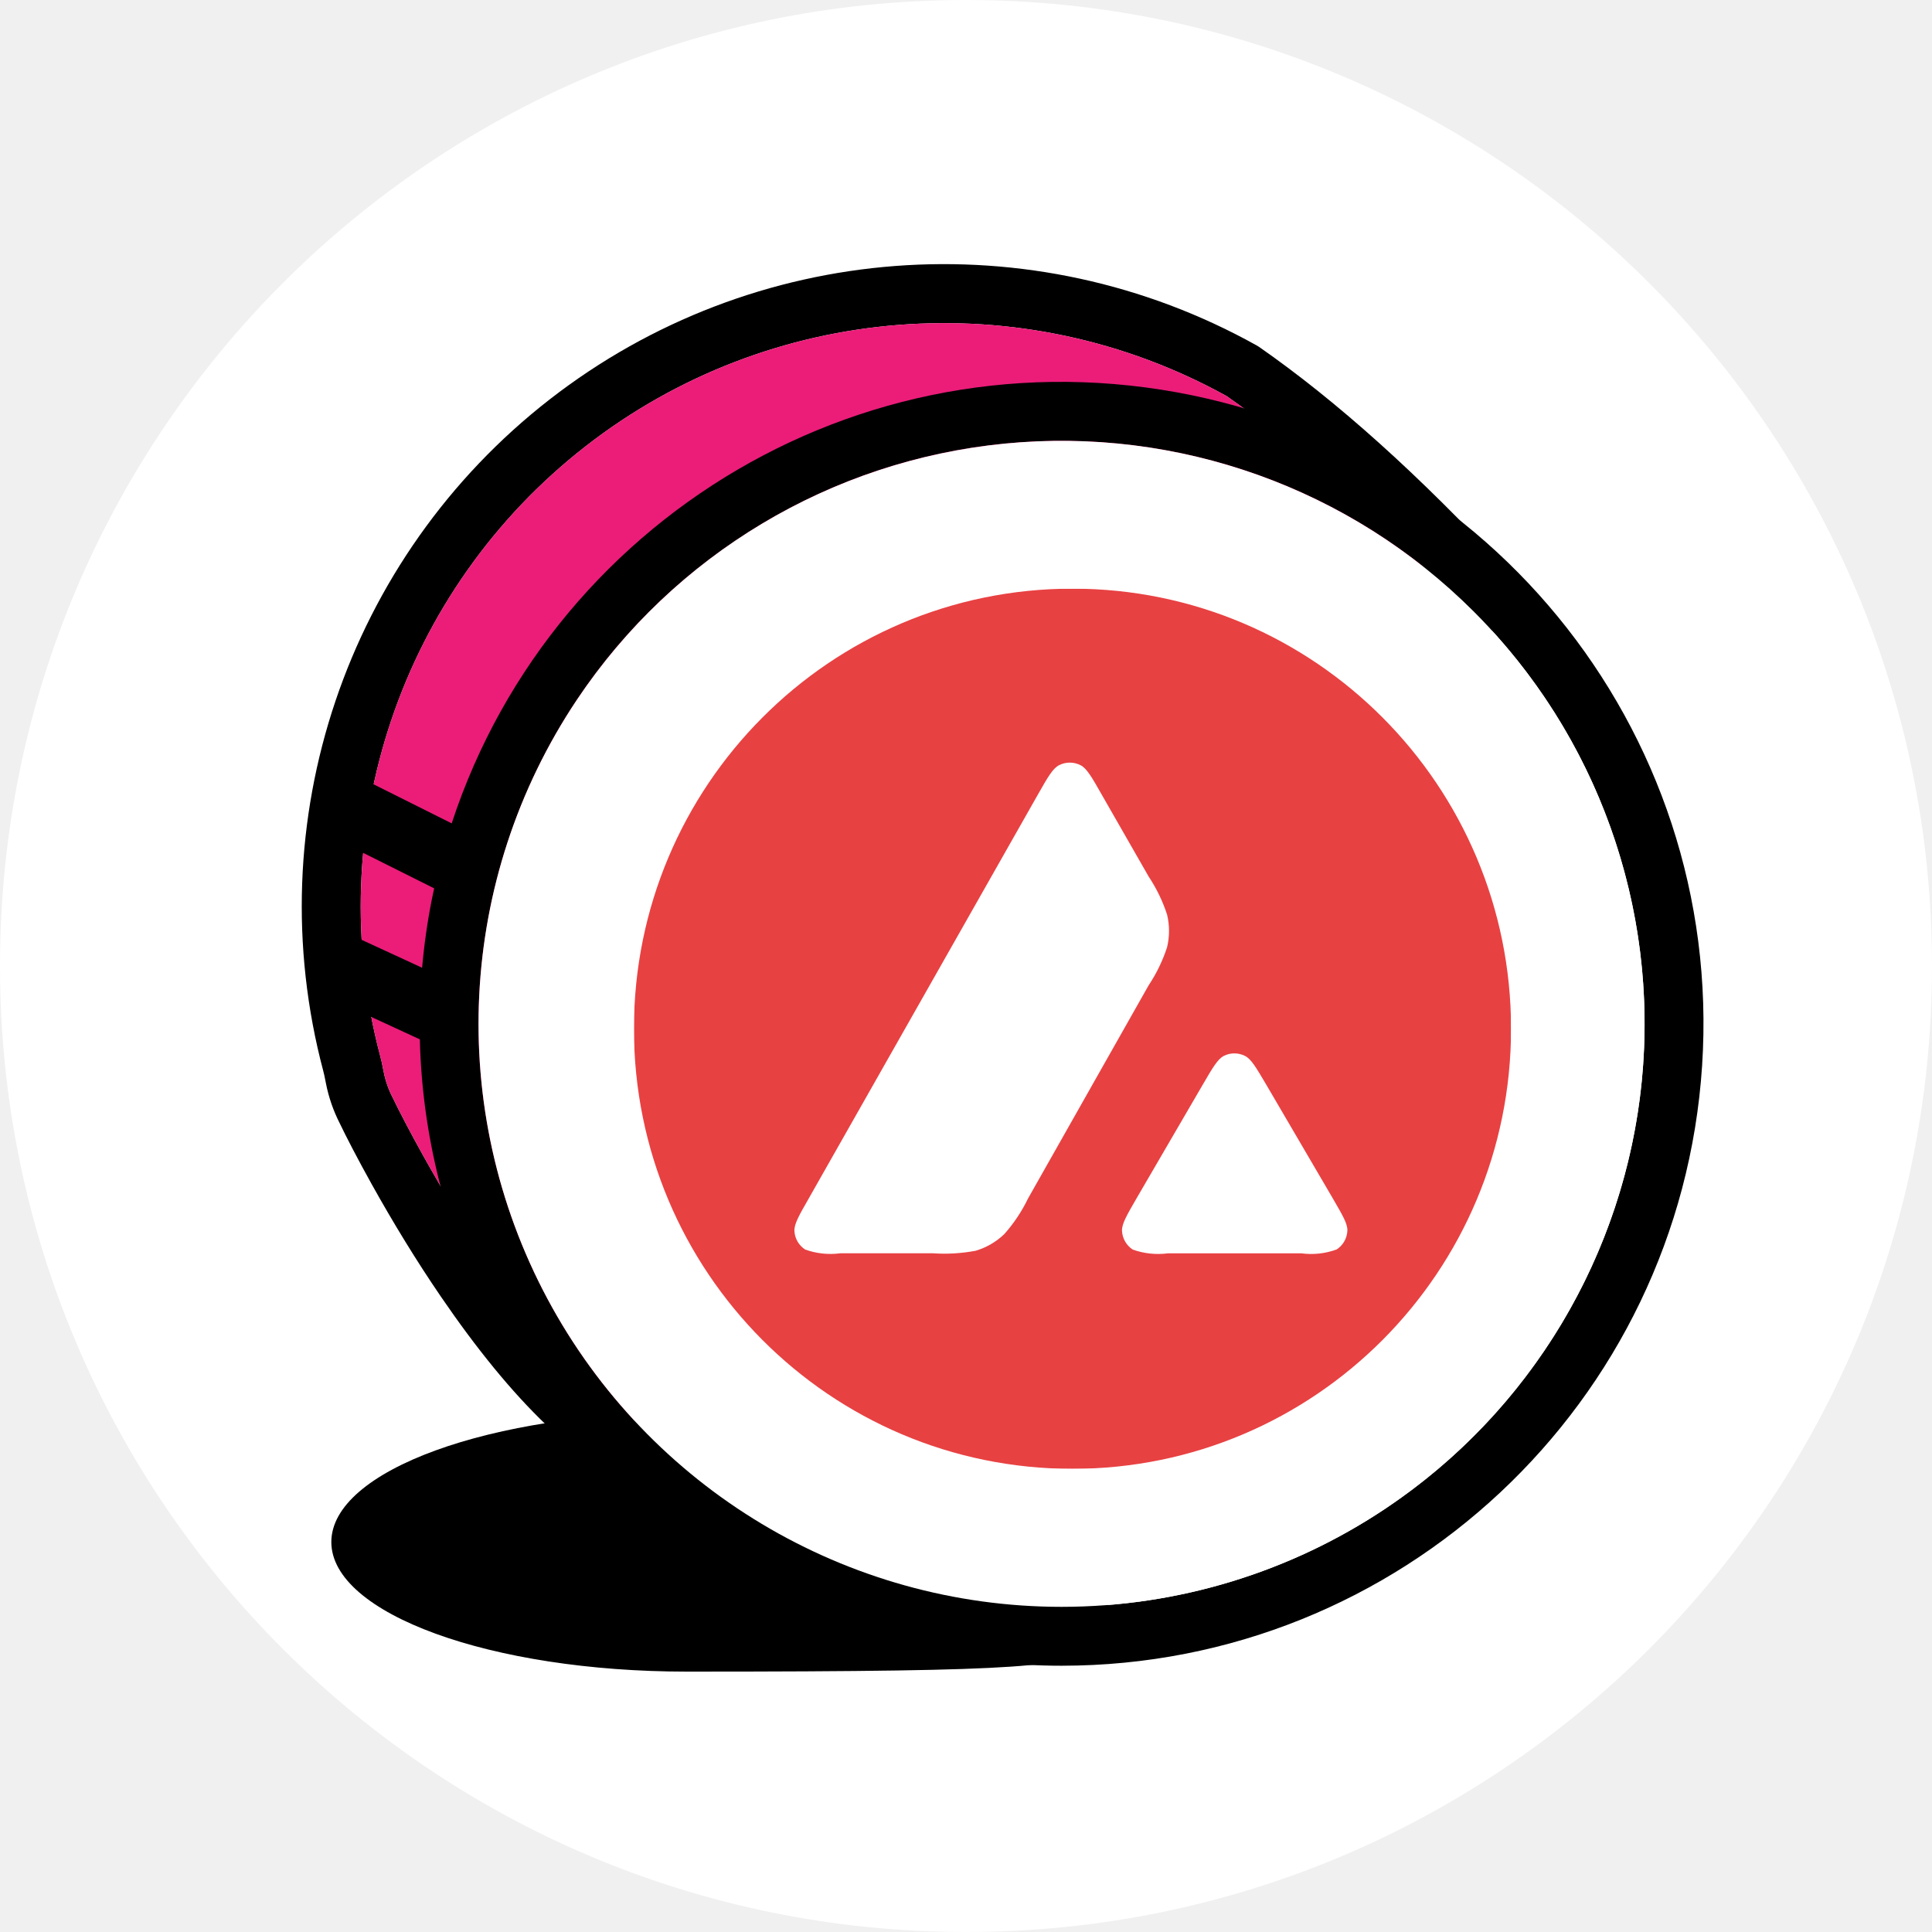
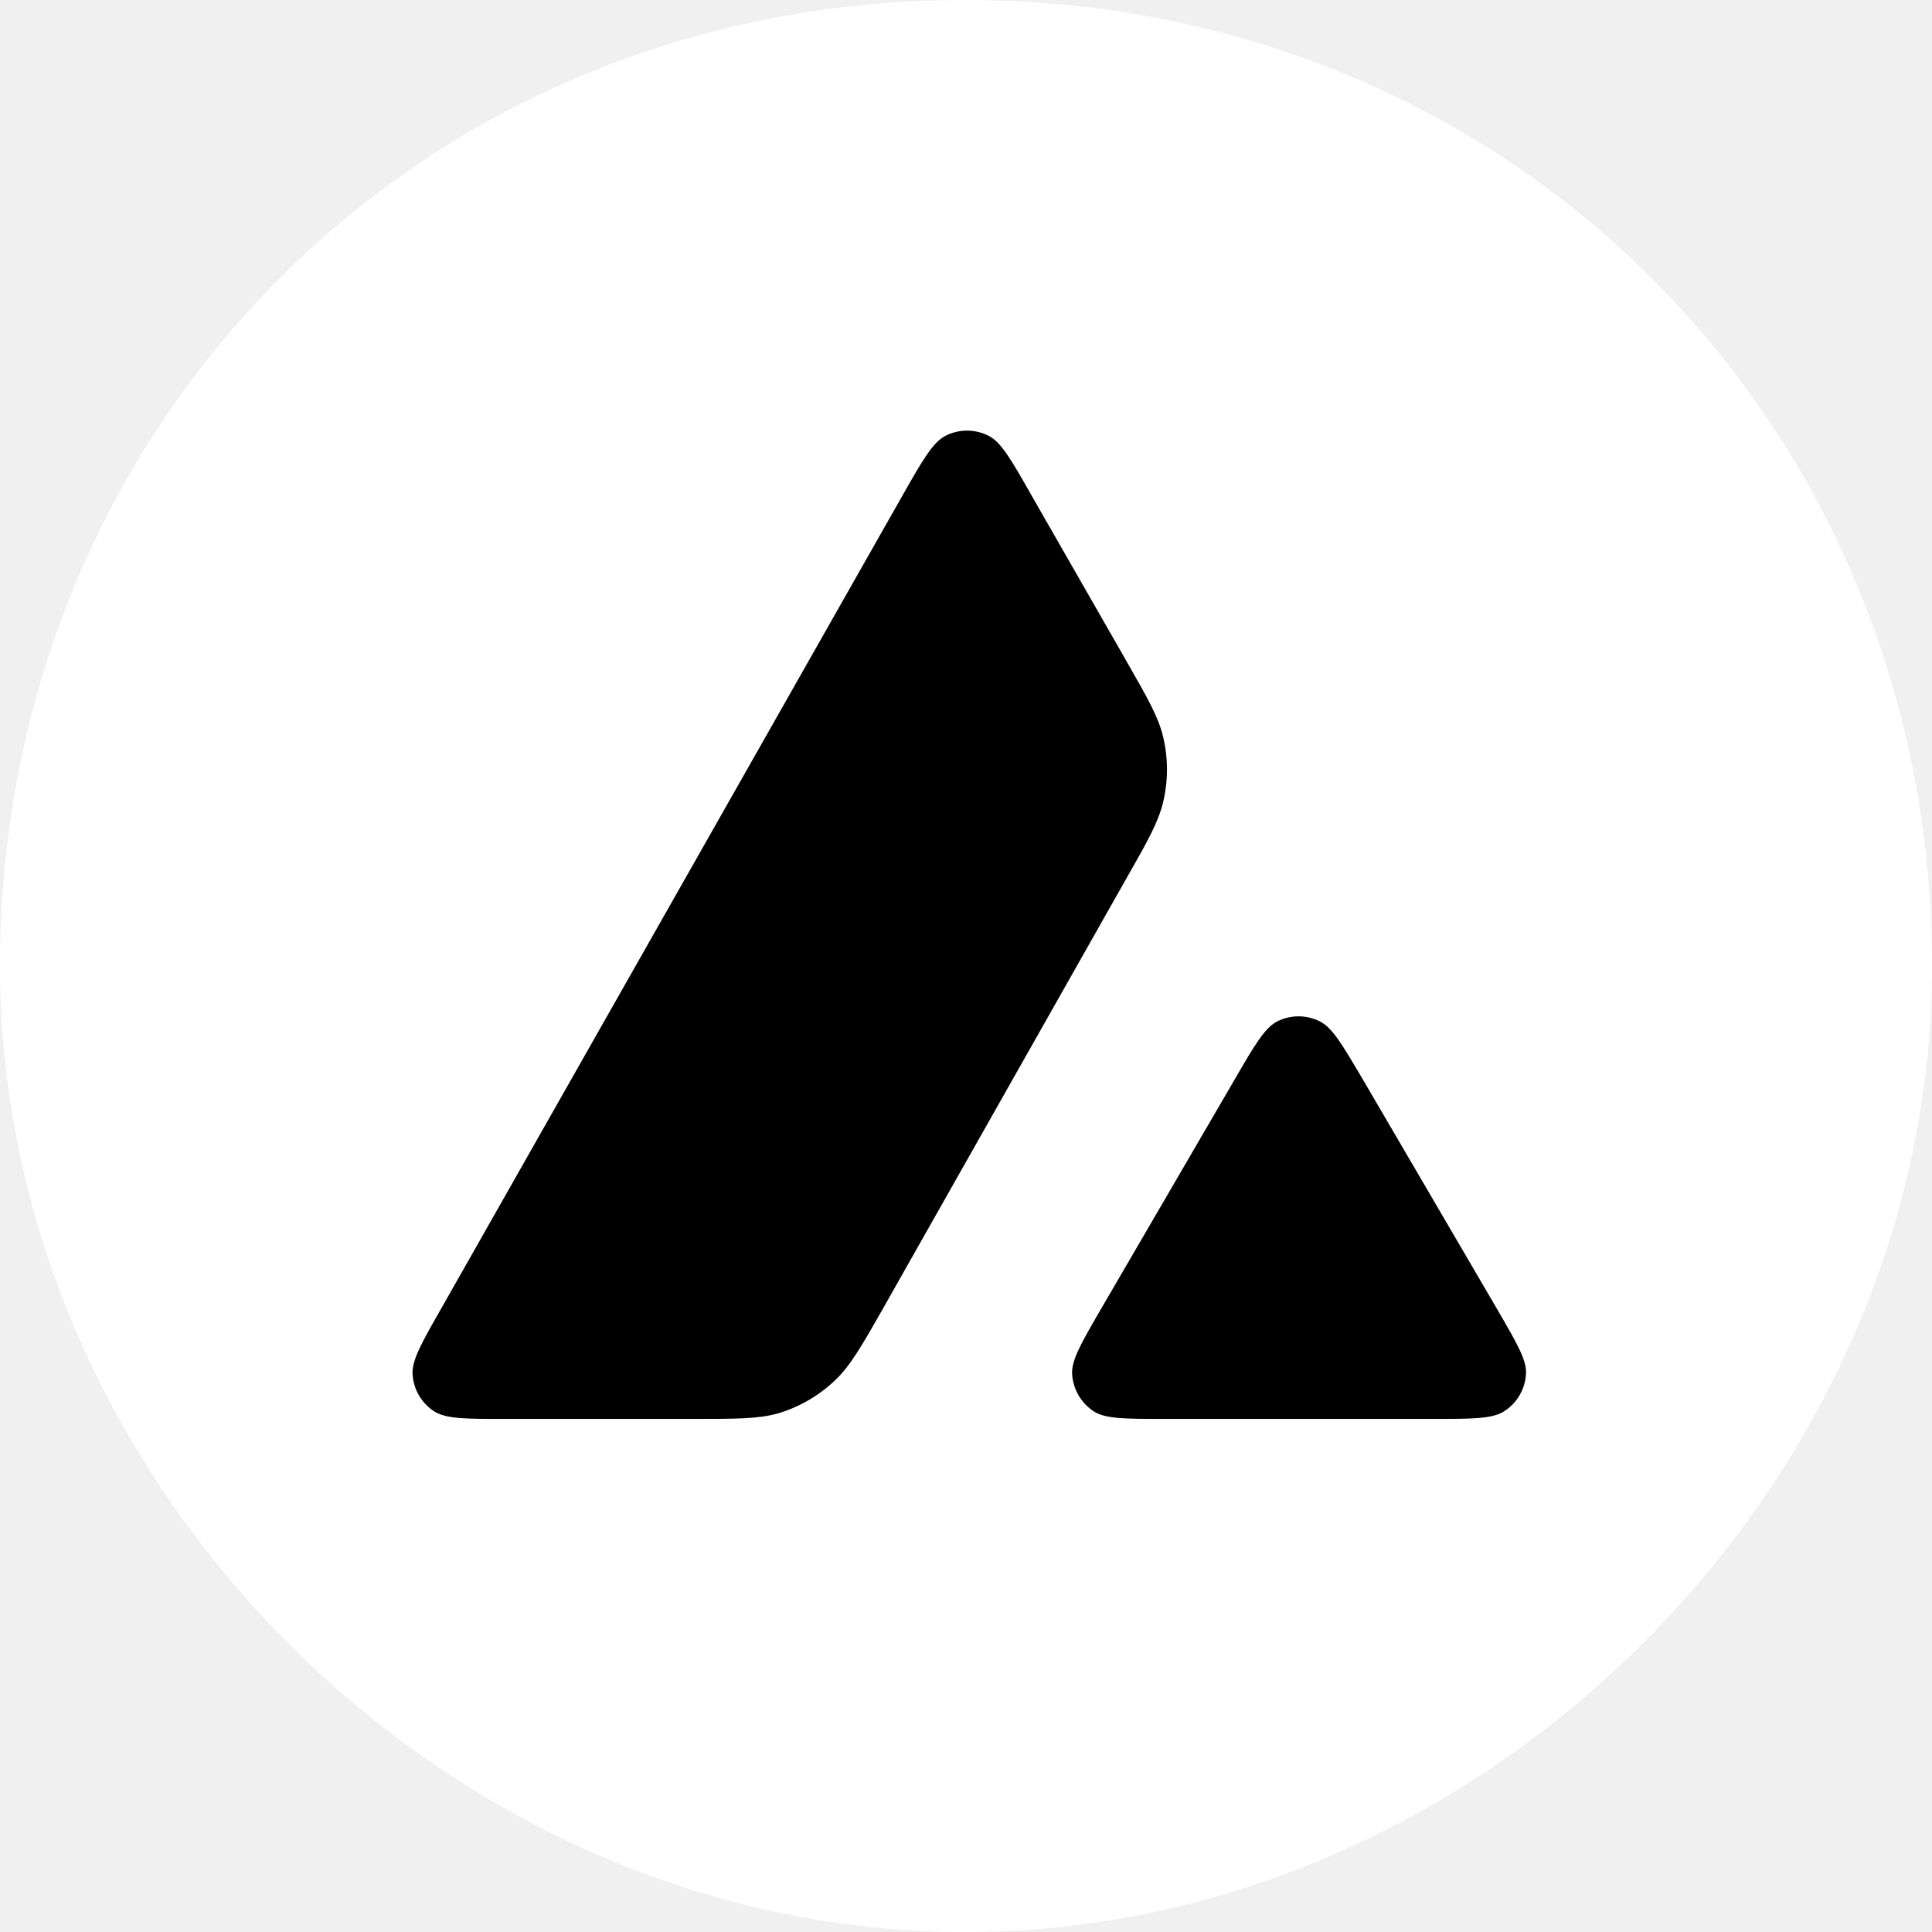
- <svg xmlns="http://www.w3.org/2000/svg" width="256" height="256" viewBox="0 0 256 256" fill="none">
-   <path d="M128 256c70.692 0 128-57.308 128-128C256 57.308 198.692 0 128 0 57.308 0 0 57.307 0 128c0 70.692 57.307 128 128 128Z" fill="#fff" />
-   <path d="M91.036 221.498c47.857 0 47.857-.713 55.972-3.121 10.6-3.148-29.94-31.213-55.972-31.213s-47.133 7.685-47.133 17.165 21.1 17.169 47.133 17.169Z" fill="#000" />
-   <path d="m199.706 75.513 2.2 2.372-1.924 2.6c-62.415 84.39-98.37 122.6-113.625 117.474-9.292-3.121-18.61-12.509-27.929-26.141-3.276-4.791-6.35-9.837-9.149-14.858-1.863-3.343-3.44-6.393-4.258-8.11a20.22 20.22 0 0 1-1.835-5.313l-.042-.213c-.146-.753-.2-.99-.306-1.4a85.088 85.088 0 0 1 123.685-96.148l.324.2c10.291 7.167 21.244 17.012 32.859 29.537Zm-37.159-23.02a77.3 77.3 0 0 0-112.166 87.43c.17.636.245.995.424 1.917l.037.189a12.605 12.605 0 0 0 1.223 3.466c.747 1.567 2.248 4.469 4.031 7.67 2.69 4.826 5.643 9.672 8.774 14.252 8.42 12.316 16.77 20.727 23.972 23.147 9.607 3.227 45.774-35.058 102.931-112.1-10.377-10.955-20.119-19.612-29.226-25.971Z" fill="#000" />
-   <path d="M162.546 52.493a77.3 77.3 0 0 0-112.165 87.43c.169.636.245.995.424 1.917l.037.189a12.617 12.617 0 0 0 1.223 3.464c.747 1.567 2.248 4.469 4.03 7.67 2.69 4.826 5.644 9.672 8.775 14.252 8.419 12.316 16.769 20.727 23.972 23.147 9.607 3.227 45.774-35.058 102.931-112.1-10.377-10.955-20.12-19.611-29.227-25.969Z" fill="#EC1C79" />
-   <path d="M140.663 220.718a85.058 85.058 0 0 1-83.422-101.65 85.056 85.056 0 1 1 83.422 101.65Zm0-7.8a77.246 77.246 0 0 0 42.918-13.02 77.248 77.248 0 0 0 11.707-118.857A77.252 77.252 0 0 0 69.29 165.226a77.257 77.257 0 0 0 41.81 41.809 77.254 77.254 0 0 0 29.563 5.88v.003Z" fill="#000" />
-   <path d="M140.662 212.915a77.256 77.256 0 0 0 71.372-47.689 77.25 77.25 0 0 0-16.746-84.188A77.254 77.254 0 0 0 76.43 92.743a77.25 77.25 0 0 0 64.232 120.172Z" fill="#fff" />
-   <path d="M45.07 111.479a4.37 4.37 0 0 1 3.904-7.817l12.485 6.243a4.381 4.381 0 0 1 2.228 2.525 4.37 4.37 0 0 1-6.136 5.292l-12.482-6.243Zm-1.438 20.701a4.38 4.38 0 0 1-2.311-2.454 4.369 4.369 0 0 1 5.973-5.481l12.485 5.762a4.38 4.38 0 0 1 2.312 2.454 4.369 4.369 0 0 1-5.974 5.481l-12.485-5.762Z" fill="#000" />
-   <mask id="a" mask-type="alpha" maskUnits="userSpaceOnUse" x="84" y="78" width="117" height="117">
-     <path d="M84 78h116.222v116.627H84V78Z" fill="#fff" />
-   </mask>
-   <g mask="url(#a)">
-     <path d="M200.222 136.314c0 32.205-26.017 58.313-58.111 58.313-32.094 0-58.111-26.108-58.111-58.313C84 104.108 110.017 78 142.111 78c32.094 0 58.111 26.108 58.111 58.314Z" fill="#E84142" />
+ <svg xmlns="http://www.w3.org/2000/svg" width="125" height="125" viewBox="0 0 125 125" fill="none">
+   <g clip-path="url(#a)">
+     <path d="M102.679 22.322H22.321v80.357h80.358V22.322Z" fill="#000" />
+     <path fill-rule="evenodd" clip-rule="evenodd" d="M62.5 125C28.96 125.036 0 96.04 0 62.5 0 27.66 26.978-.036 62.5 0 97.991.036 125 27.66 125 62.5c0 33.504-28.996 62.464-62.5 62.5ZM44.772 91.804H32.656c-2.544 0-3.799 0-4.567-.492a3.078 3.078 0 0 1-1.397-2.41c-.045-.902.58-2.01 1.84-4.215l29.91-52.718c1.272-2.237 1.92-3.357 2.732-3.773a3.073 3.073 0 0 1 2.79 0c.813.416 1.456 1.536 2.728 3.773L72.839 42.7l.032.058c1.375 2.402 2.071 3.616 2.379 4.897.337 1.4.337 2.86 0 4.26-.313 1.29-1 2.517-2.393 4.955L57.143 84.638l-.04.076c-1.384 2.42-2.085 3.648-3.054 4.572a9.143 9.143 0 0 1-3.728 2.165c-1.272.353-2.696.353-5.549.353Zm30.59 0h17.357c2.562 0 3.848 0 4.616-.505a3.066 3.066 0 0 0 1.397-2.424c.045-.875-.571-1.938-1.777-4.018a35.188 35.188 0 0 1-.125-.214l-8.696-14.875-.098-.165c-1.224-2.067-1.84-3.112-2.634-3.514a3.054 3.054 0 0 0-2.773 0c-.799.415-1.442 1.505-2.714 3.697l-8.66 14.87-.032.054c-1.268 2.187-1.902 3.281-1.857 4.178a3.104 3.104 0 0 0 1.397 2.424c.75.492 2.036.492 4.599.492Z" fill="#fff" />
  </g>
-   <path d="M123.653 166.069h-12.322a9.883 9.883 0 0 1-4.647-.501 3.131 3.131 0 0 1-1.42-2.443c-.046-.916.592-2.042 1.872-4.274l30.421-53.623c1.295-2.278 1.951-3.417 2.776-3.838a3.14 3.14 0 0 1 2.839 0c.828.421 1.481 1.56 2.776 3.838l6.253 10.918a20.787 20.787 0 0 1 2.442 5.038 9.26 9.26 0 0 1 0 4.335 20.57 20.57 0 0 1-2.442 5.038l-15.981 28.248a20.583 20.583 0 0 1-3.151 4.726 9.306 9.306 0 0 1-3.789 2.199 22.253 22.253 0 0 1-5.627.339Zm48.772.003h-17.657a9.982 9.982 0 0 1-4.677-.498 3.15 3.15 0 0 1-1.42-2.464c-.046-.916.61-2.043 1.917-4.305l8.812-15.129c1.294-2.228 1.951-3.337 2.747-3.758a3.115 3.115 0 0 1 2.825 0c.827.421 1.465 1.527 2.775 3.743l8.854 15.129c1.31 2.262 1.982 3.386 1.933 4.305a3.127 3.127 0 0 1-1.42 2.464 9.807 9.807 0 0 1-4.689.513Z" fill="#fff" />
+   <defs>
+     <clipPath id="a">
+       <path fill="#fff" d="M0 0h125v125H0z" />
+     </clipPath>
+   </defs>
</svg>
